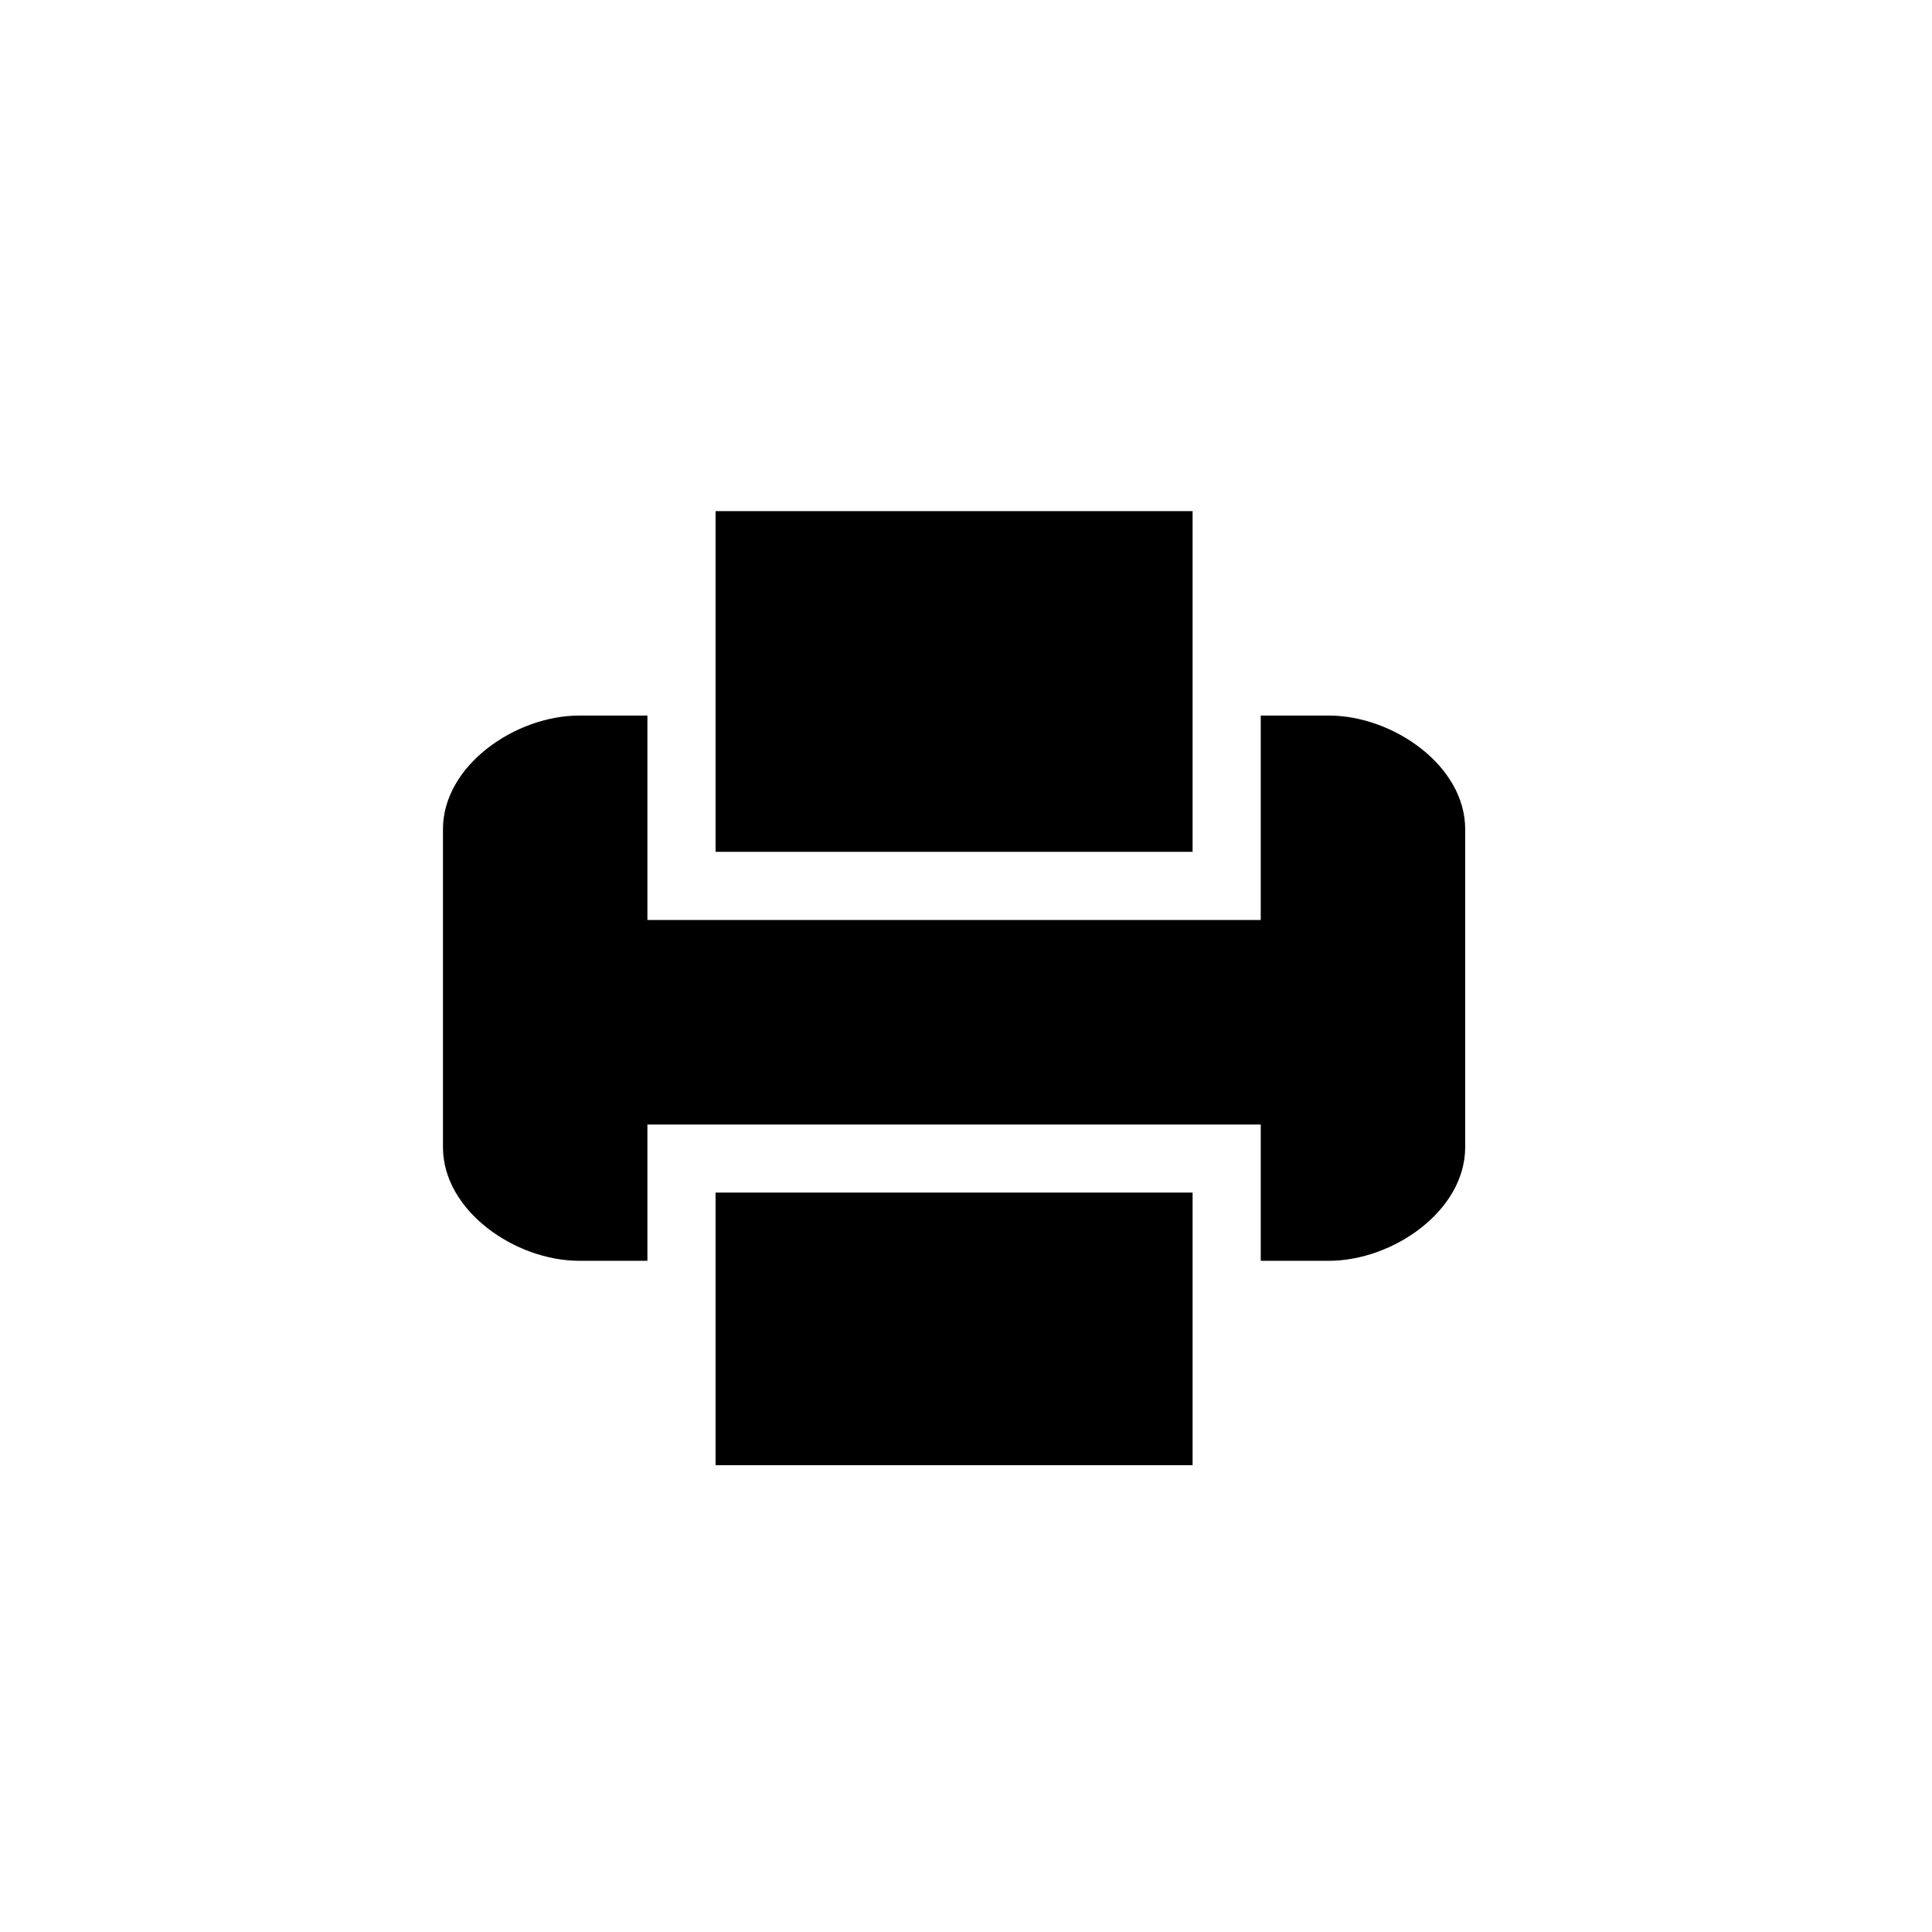
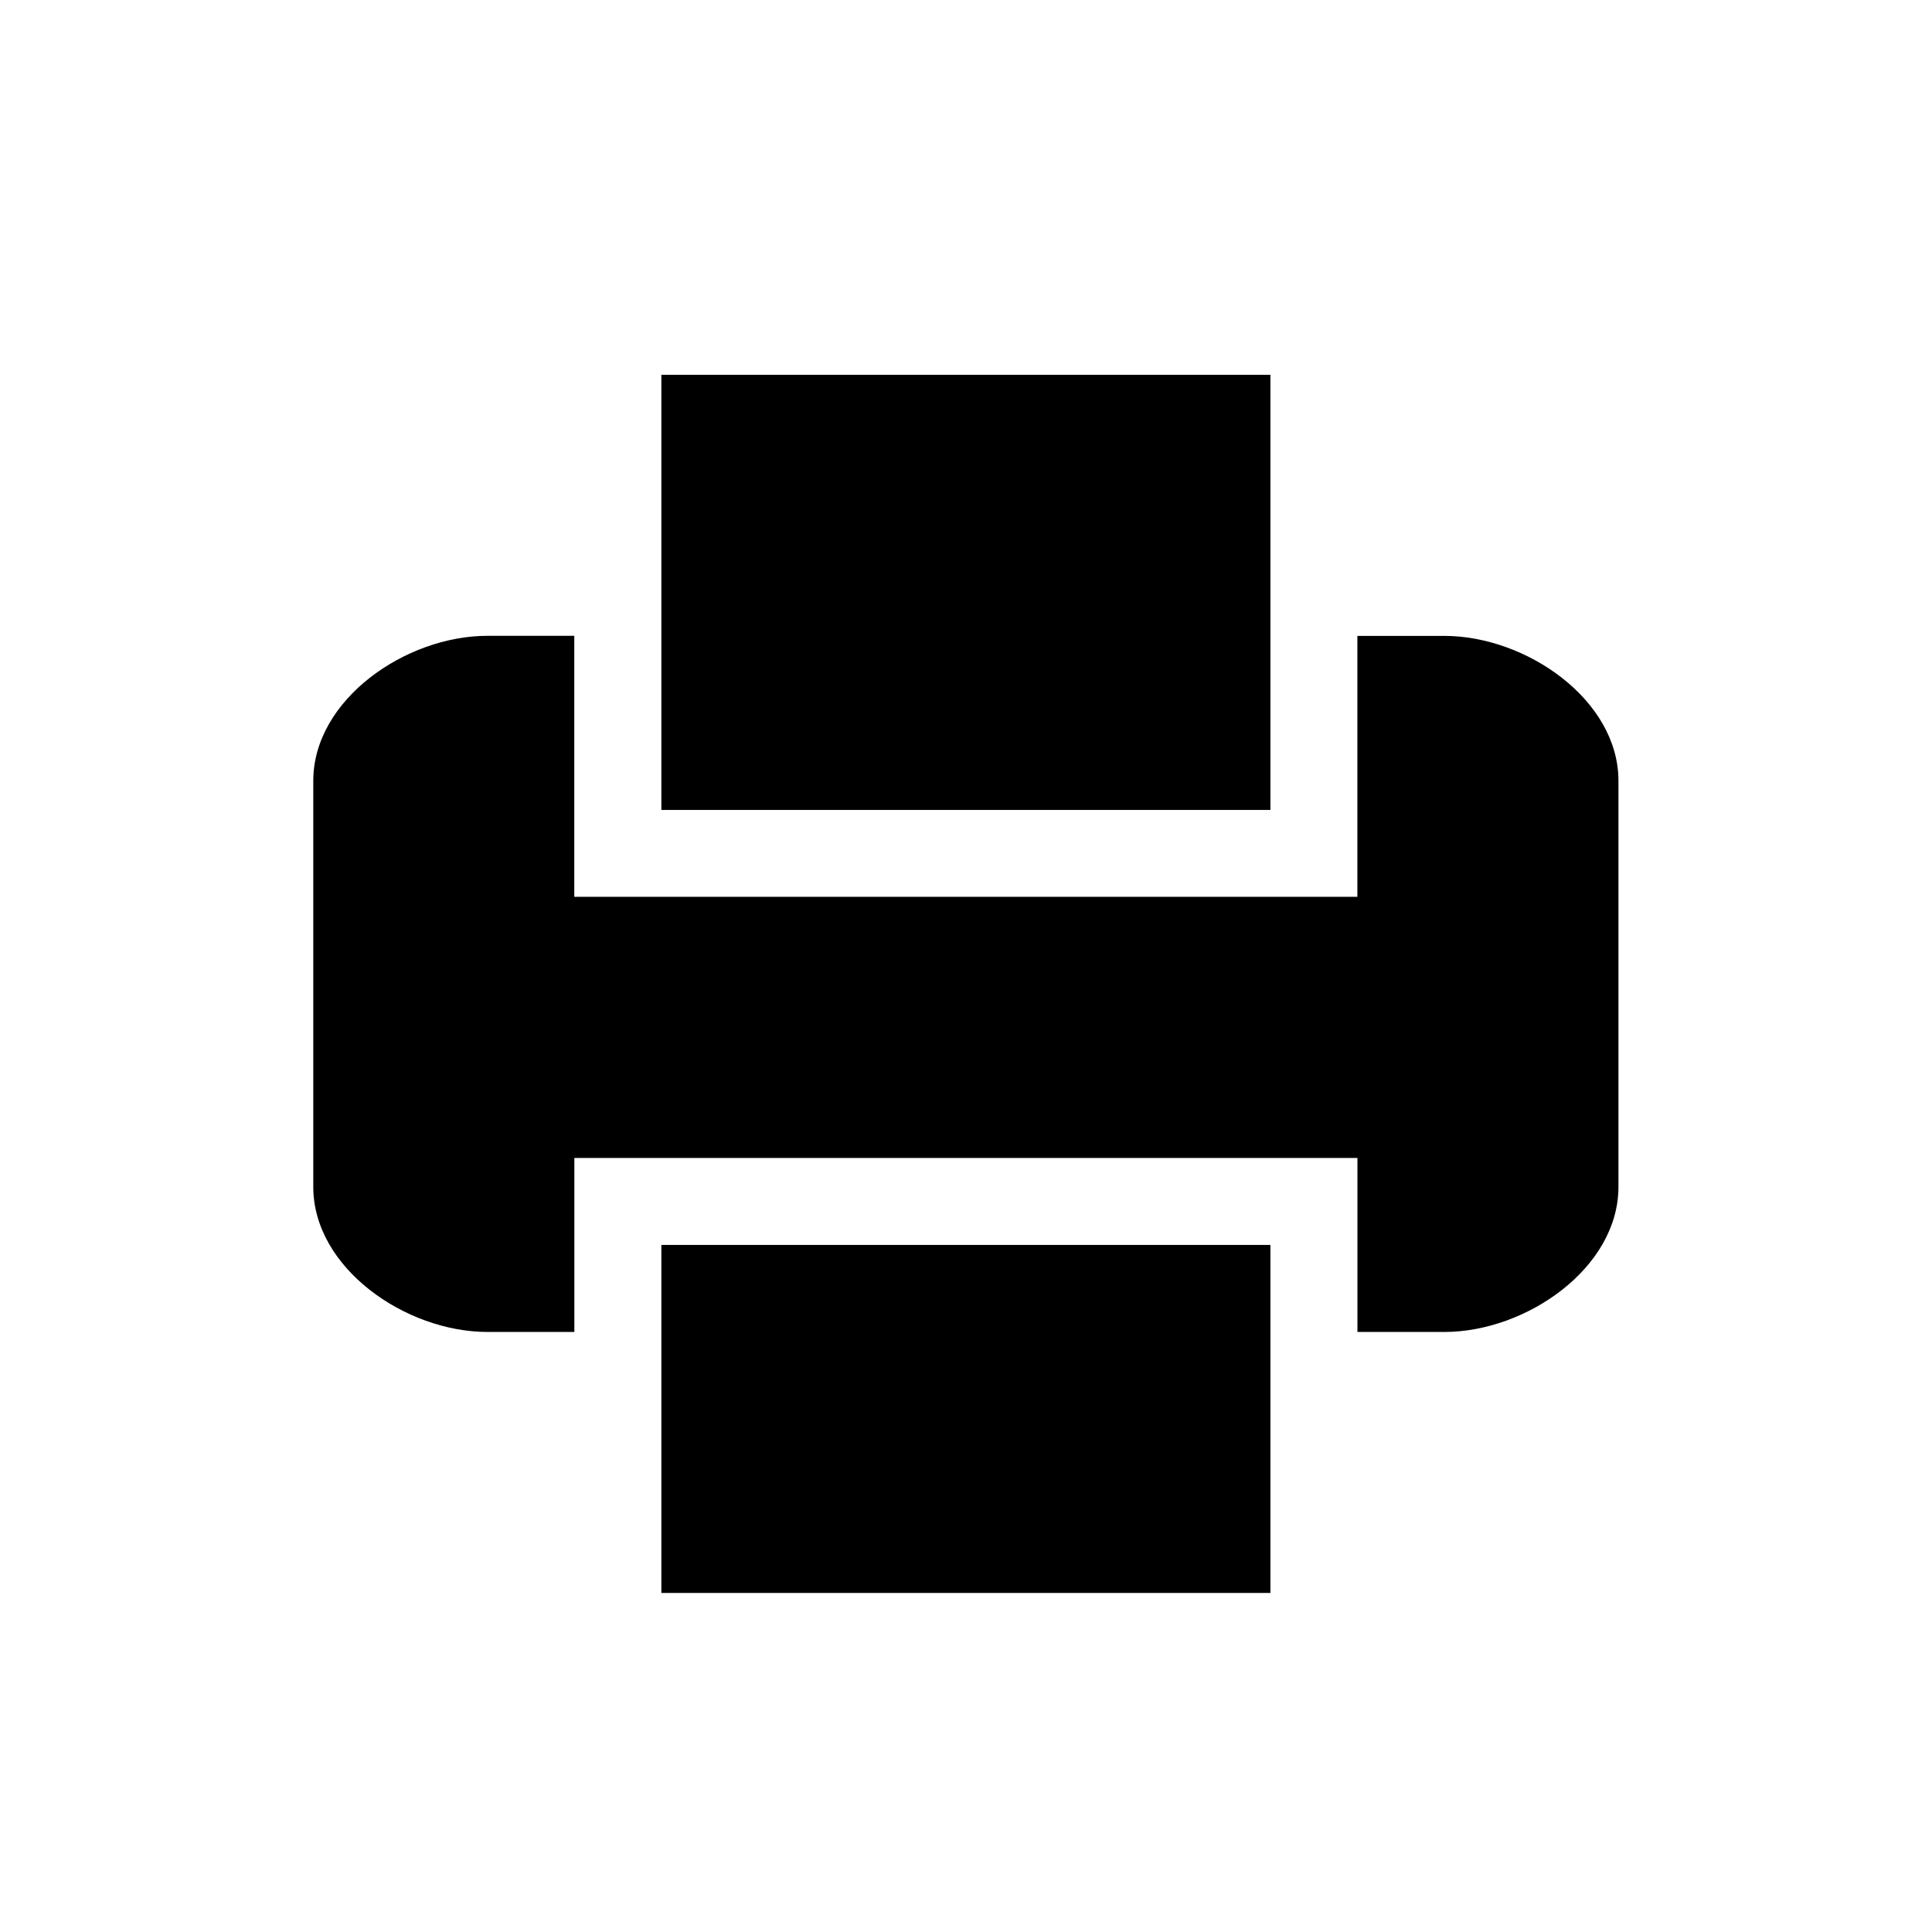
<svg xmlns="http://www.w3.org/2000/svg" version="1.1" id="Layer_1" x="0px" y="0px" width="28.35px" height="28.35px" viewBox="0 0 28.35 28.35" style="enable-background:new 0 0 28.35 28.35;" xml:space="preserve">
-   <path d="M17.5,17.5h-7v1v3h7v-3V17.5z M17.5,10.5v2h-7v-2v-3h7V10.5z M21.5,12.167v4.667c0,0.934-1.062,1.667-2,1.667h-1v-1v-1h-9v1  v1h-1c-0.938,0-2-0.733-2-1.667v-4.667c0-0.933,1.062-1.667,2-1.667h1v2v1h9v-1v-2h1C20.438,10.5,21.5,11.233,21.5,12.167z" />
+   <path d="M18.642,18.268H9.705v1.277v3.83h8.937v-3.83V18.268z M18.642,9.331v2.554H9.705V9.331V5.5h8.937V9.331z M23.749,11.458  v5.958c0,1.192-1.356,2.129-2.553,2.129h-1.277v-1.277v-1.276H8.428v1.276v1.277H7.151c-1.197,0-2.554-0.937-2.554-2.129v-5.958  c0-1.192,1.356-2.128,2.554-2.128h1.276v2.554v1.276h11.491v-1.276V9.331h1.277C22.393,9.331,23.749,10.267,23.749,11.458z" />
</svg>
